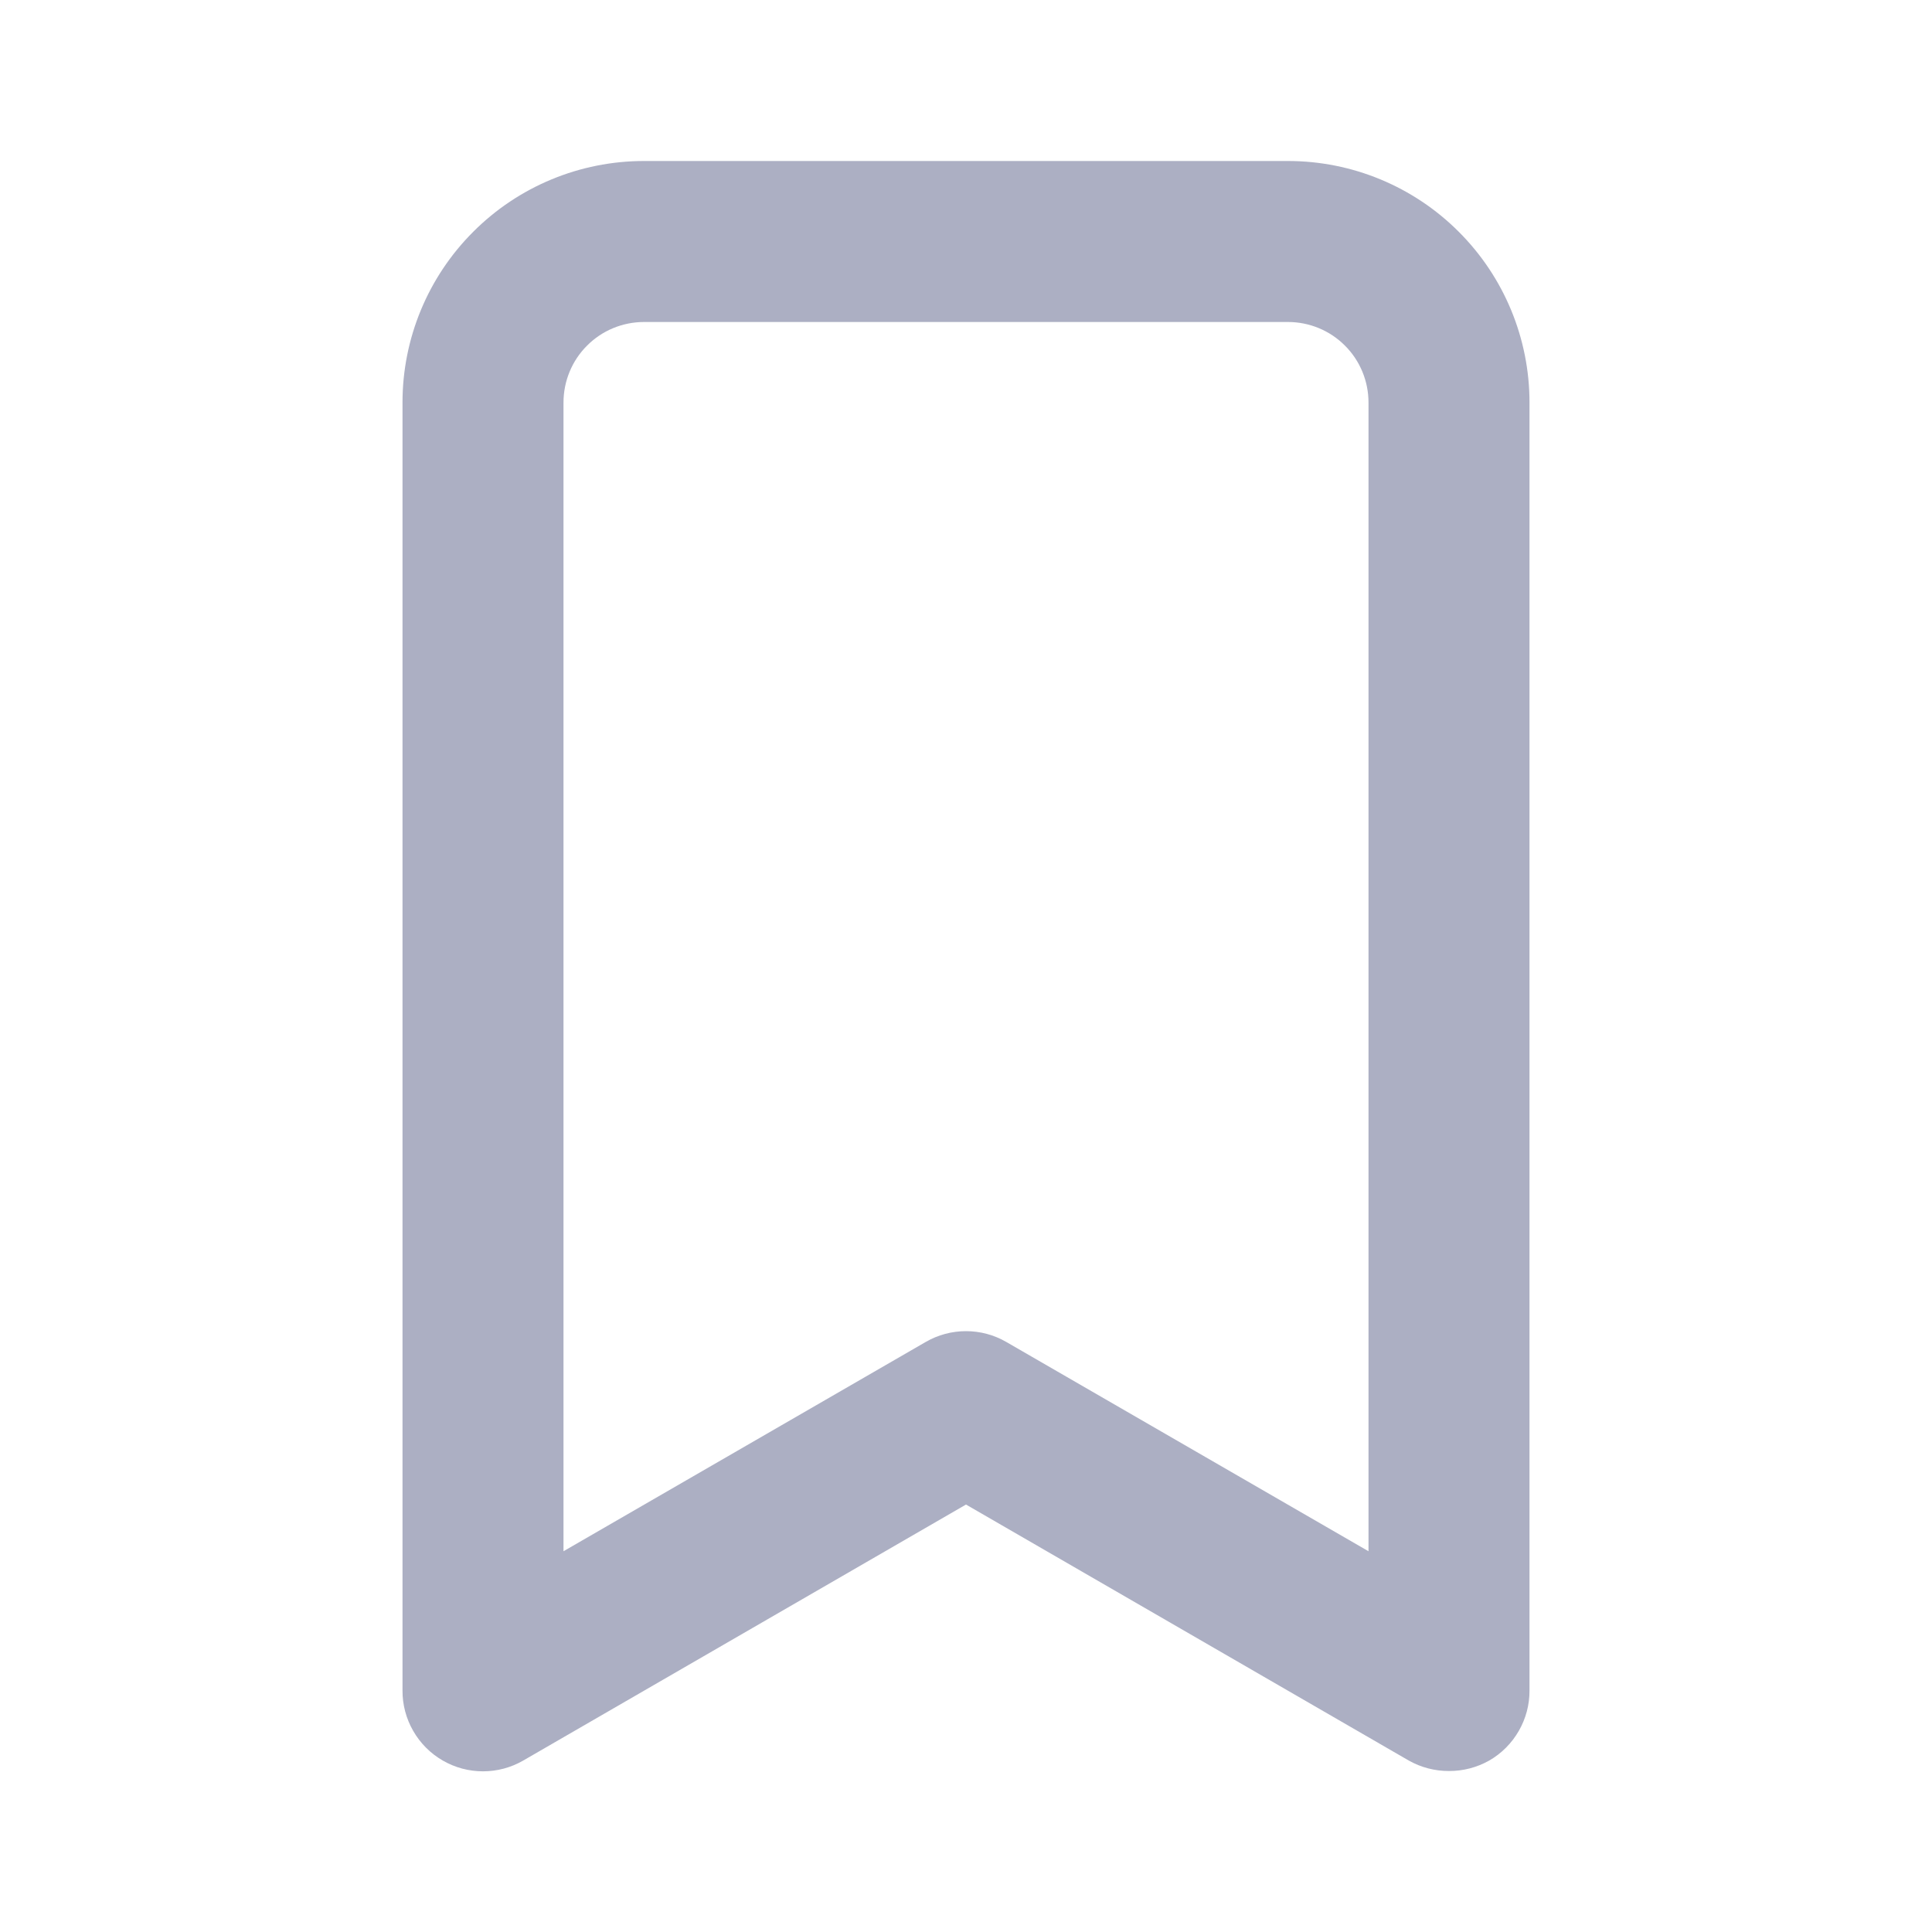
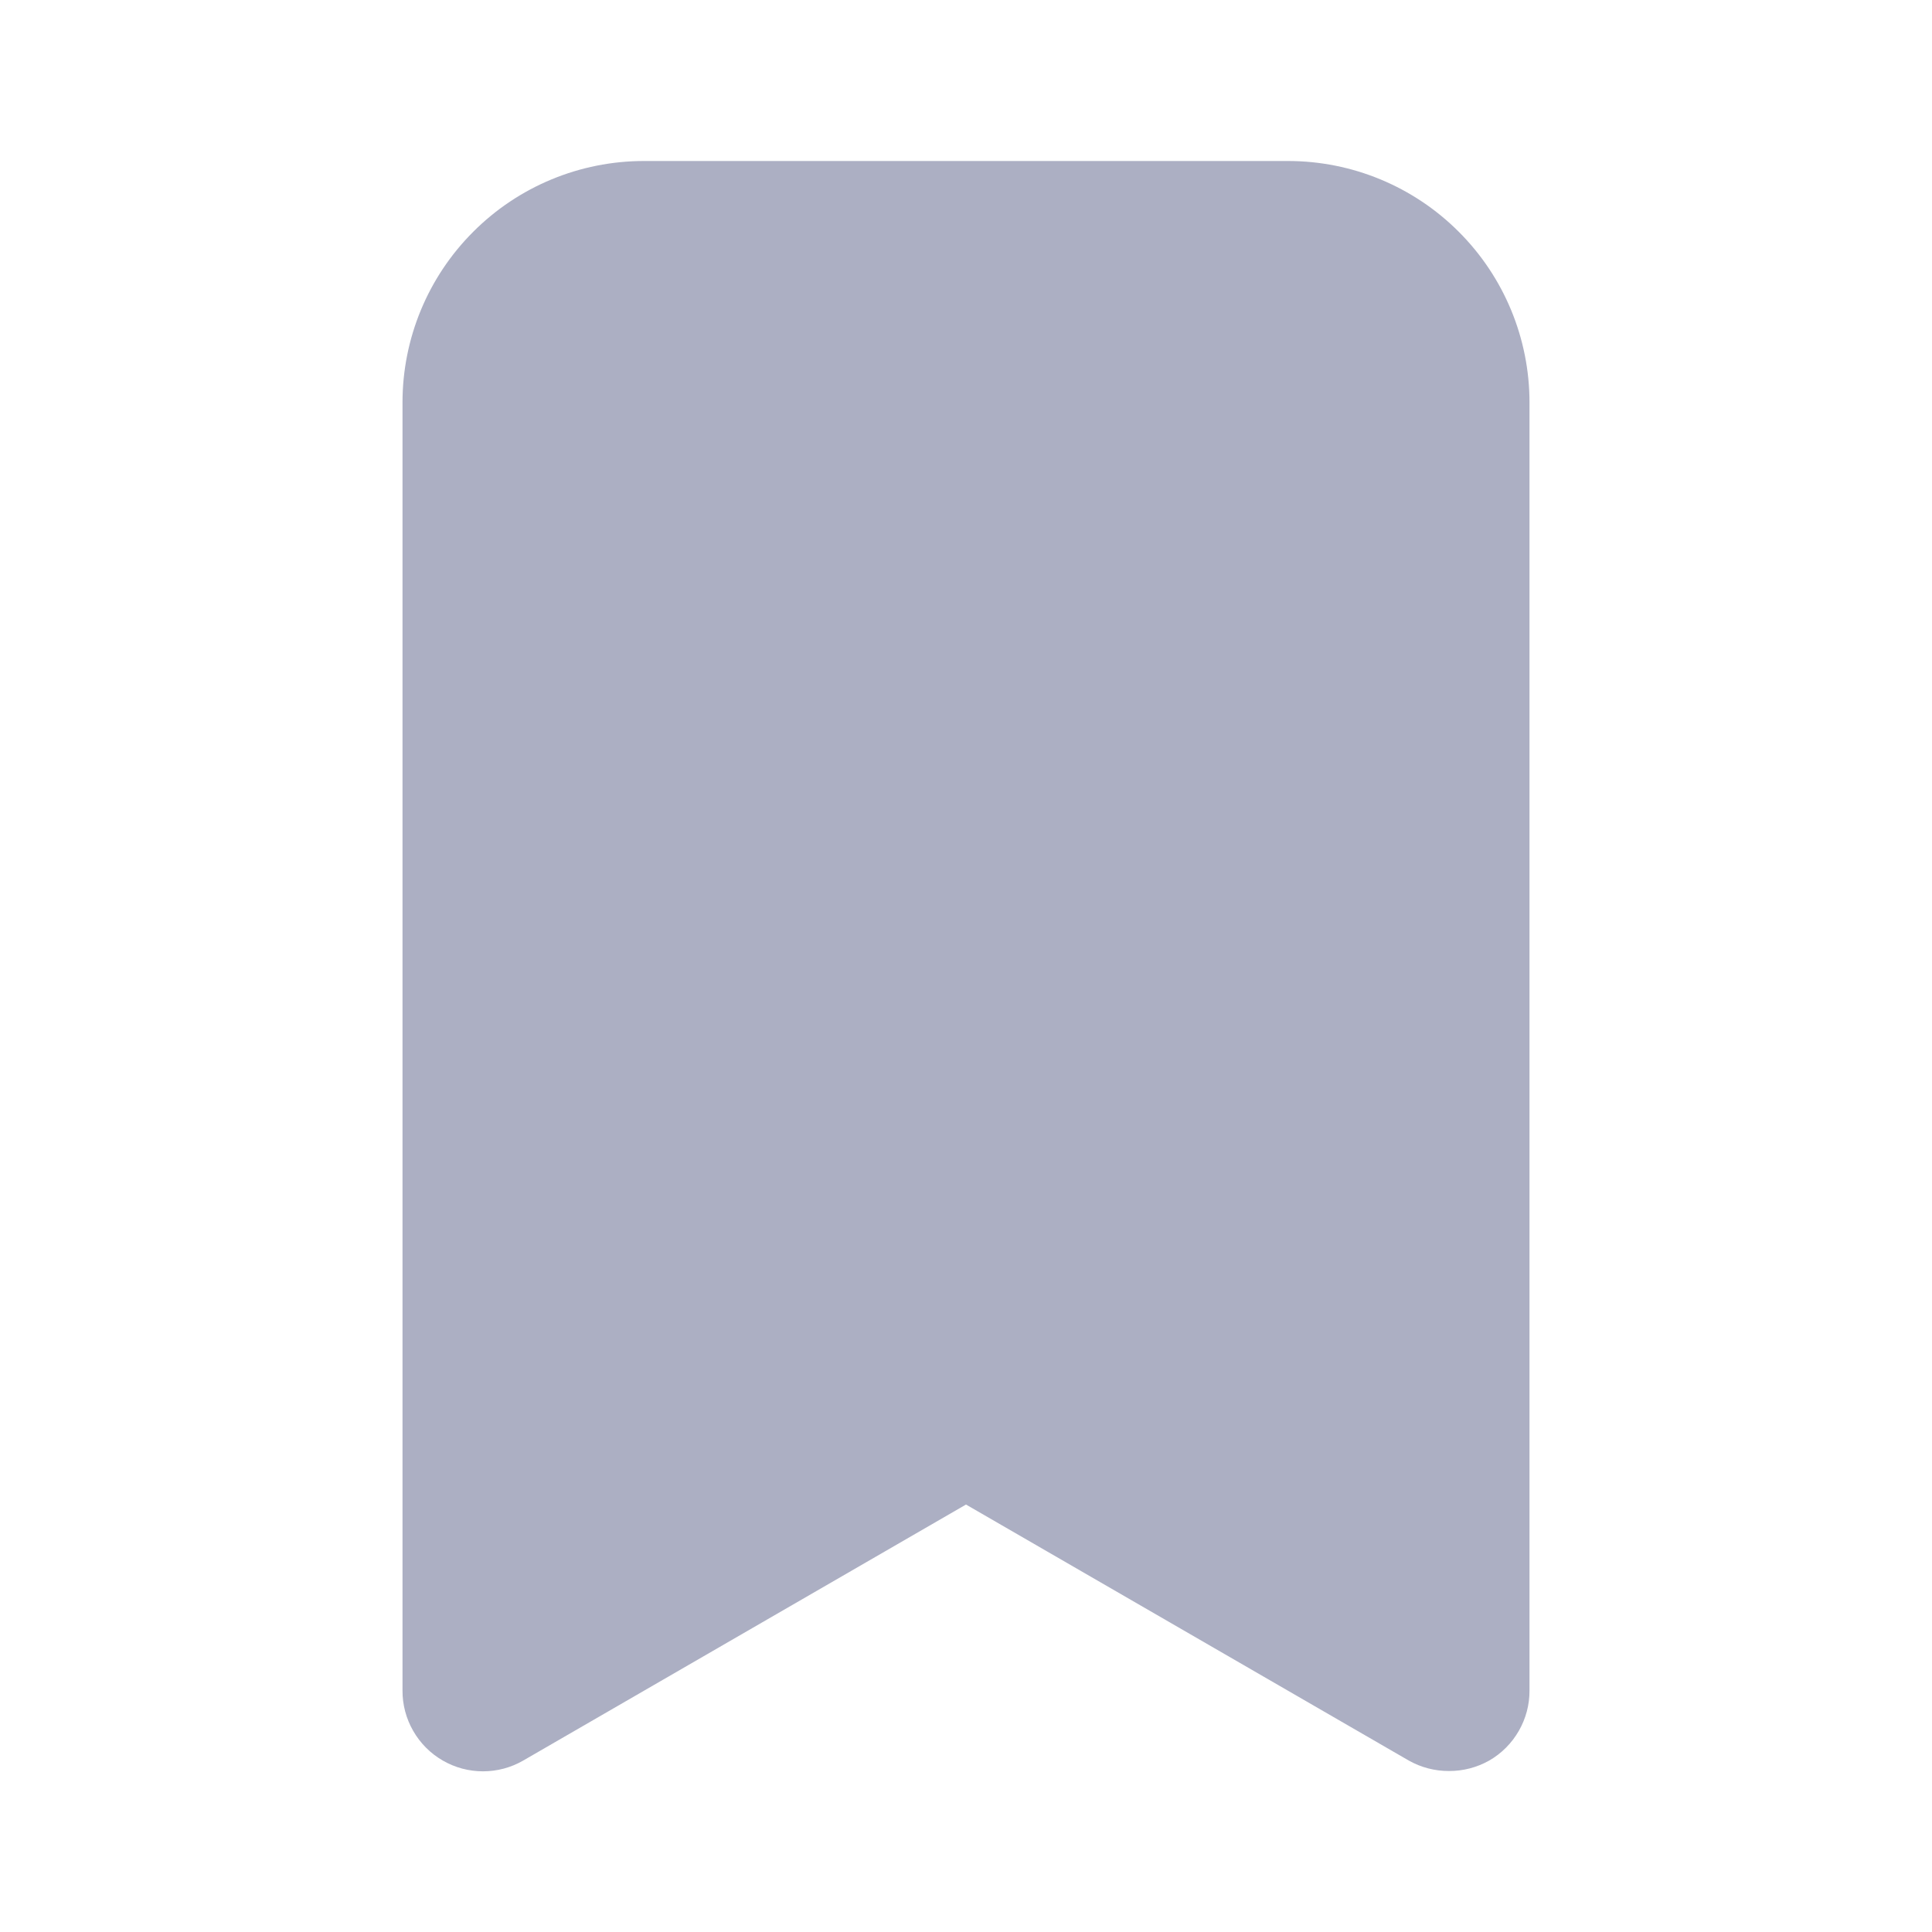
- <svg xmlns="http://www.w3.org/2000/svg" width="24" height="24" viewBox="0 0 24 24">
-   <g id="bookmark_filled">
-     <path id="Vector" fill="#ACAFC3" d="M16 2H8C7.204 2 6.441 2.316 5.879 2.879C5.316 3.441 5 4.204 5 5V21C4.999 21.176 5.045 21.349 5.133 21.502C5.221 21.655 5.347 21.782 5.5 21.87C5.652 21.958 5.824 22.004 6 22.004C6.176 22.004 6.348 21.958 6.5 21.87L12 18.69L17.5 21.87C17.652 21.956 17.825 22.001 18 22C18.175 22.001 18.348 21.956 18.5 21.87C18.653 21.782 18.779 21.655 18.867 21.502C18.955 21.349 19.001 21.176 19 21V5C19 4.204 18.684 3.441 18.121 2.879C17.559 2.316 16.796 2 16 2ZM17 19.27L12.5 16.67C12.348 16.582 12.175 16.536 12 16.536C11.825 16.536 11.652 16.582 11.5 16.67L7 19.27V5C7 4.735 7.105 4.48 7.293 4.293C7.48 4.105 7.735 4 8 4H16C16.265 4 16.52 4.105 16.707 4.293C16.895 4.48 17 4.735 17 5V19.27Z" />
-     <path id="Vector-2" d="M7 0H17C17.53 0 18.039 0.211 18.414 0.586C18.789 0.961 19 1.47 19 2V20C19 20.53 18.789 21.039 18.414 21.414C18.039 21.789 17.53 22 17 22H7C6.47 22 5.961 21.789 5.586 21.414C5.211 21.039 5 20.53 5 20V2C5 1.47 5.211 0.961 5.586 0.586C5.961 0.211 6.47 0 7 0ZM7 2V20H17V2H7Z" fill="none" />
+ <svg xmlns="http://www.w3.org/2000/svg" width="24" height="24" viewBox="0 0 24 24" fill="none">
+   <g id="bookmark (2) 1">
+     <path id="Vector" d="M16 2H8C7.204 2 6.441 2.316 5.879 2.879C5.316 3.441 5 4.204 5 5V21C4.999 21.176 5.045 21.349 5.133 21.502C5.221 21.655 5.347 21.782 5.5 21.87C5.652 21.958 5.824 22.004 6 22.004C6.176 22.004 6.348 21.958 6.5 21.87L12 18.69L17.5 21.87C17.652 21.956 17.825 22.001 18 22C18.175 22.001 18.348 21.956 18.5 21.87C18.653 21.782 18.779 21.655 18.867 21.502C18.955 21.349 19.001 21.176 19 21V5C19 4.204 18.684 3.441 18.121 2.879C17.559 2.316 16.796 2 16 2ZM17 19.27L12.5 16.67C12.348 16.582 12.175 16.536 12 16.536C11.825 16.536 11.652 16.582 11.5 16.67L7 19.27V5C7 4.735 7.105 4.48 7.293 4.293C7.48 4.105 7.735 4 8 4H16C16.265 4 16.52 4.105 16.707 4.293C16.895 4.48 17 4.735 17 5V19.27Z" fill="#ACAFC3" />
+     <path id="Vector_2" d="M15.429 3H8.571C7.889 3 7.235 3.271 6.753 3.753C6.271 4.235 6 4.889 6 5.571V19.286C5.999 19.437 6.039 19.585 6.114 19.716C6.189 19.847 6.298 19.956 6.429 20.031C6.559 20.107 6.707 20.146 6.857 20.146C7.008 20.146 7.155 20.107 7.286 20.031L12 17.306L16.714 20.031C16.845 20.105 16.993 20.144 17.143 20.143C17.293 20.144 17.441 20.105 17.571 20.031C17.702 19.956 17.811 19.847 17.886 19.716C17.961 19.585 18.001 19.437 18 19.286V5.571C18 4.889 17.729 4.235 17.247 3.753C16.765 3.271 16.111 3 15.429 3ZM16.286 17.803L12.429 15.574C12.298 15.499 12.15 15.459 12 15.459C11.85 15.459 11.702 15.499 11.571 15.574L7.714 17.803V5.571C7.714 5.344 7.805 5.126 7.965 4.965C8.126 4.805 8.344 4.714 8.571 4.714H15.429C15.656 4.714 15.874 4.805 16.035 4.965C16.195 5.126 16.286 5.344 16.286 5.571V17.803Z" fill="#ACAFC3" />
+     <rect id="Rectangle 22" x="7" y="4" width="10" height="14" fill="#ACAFC3" />
  </g>
</svg>
